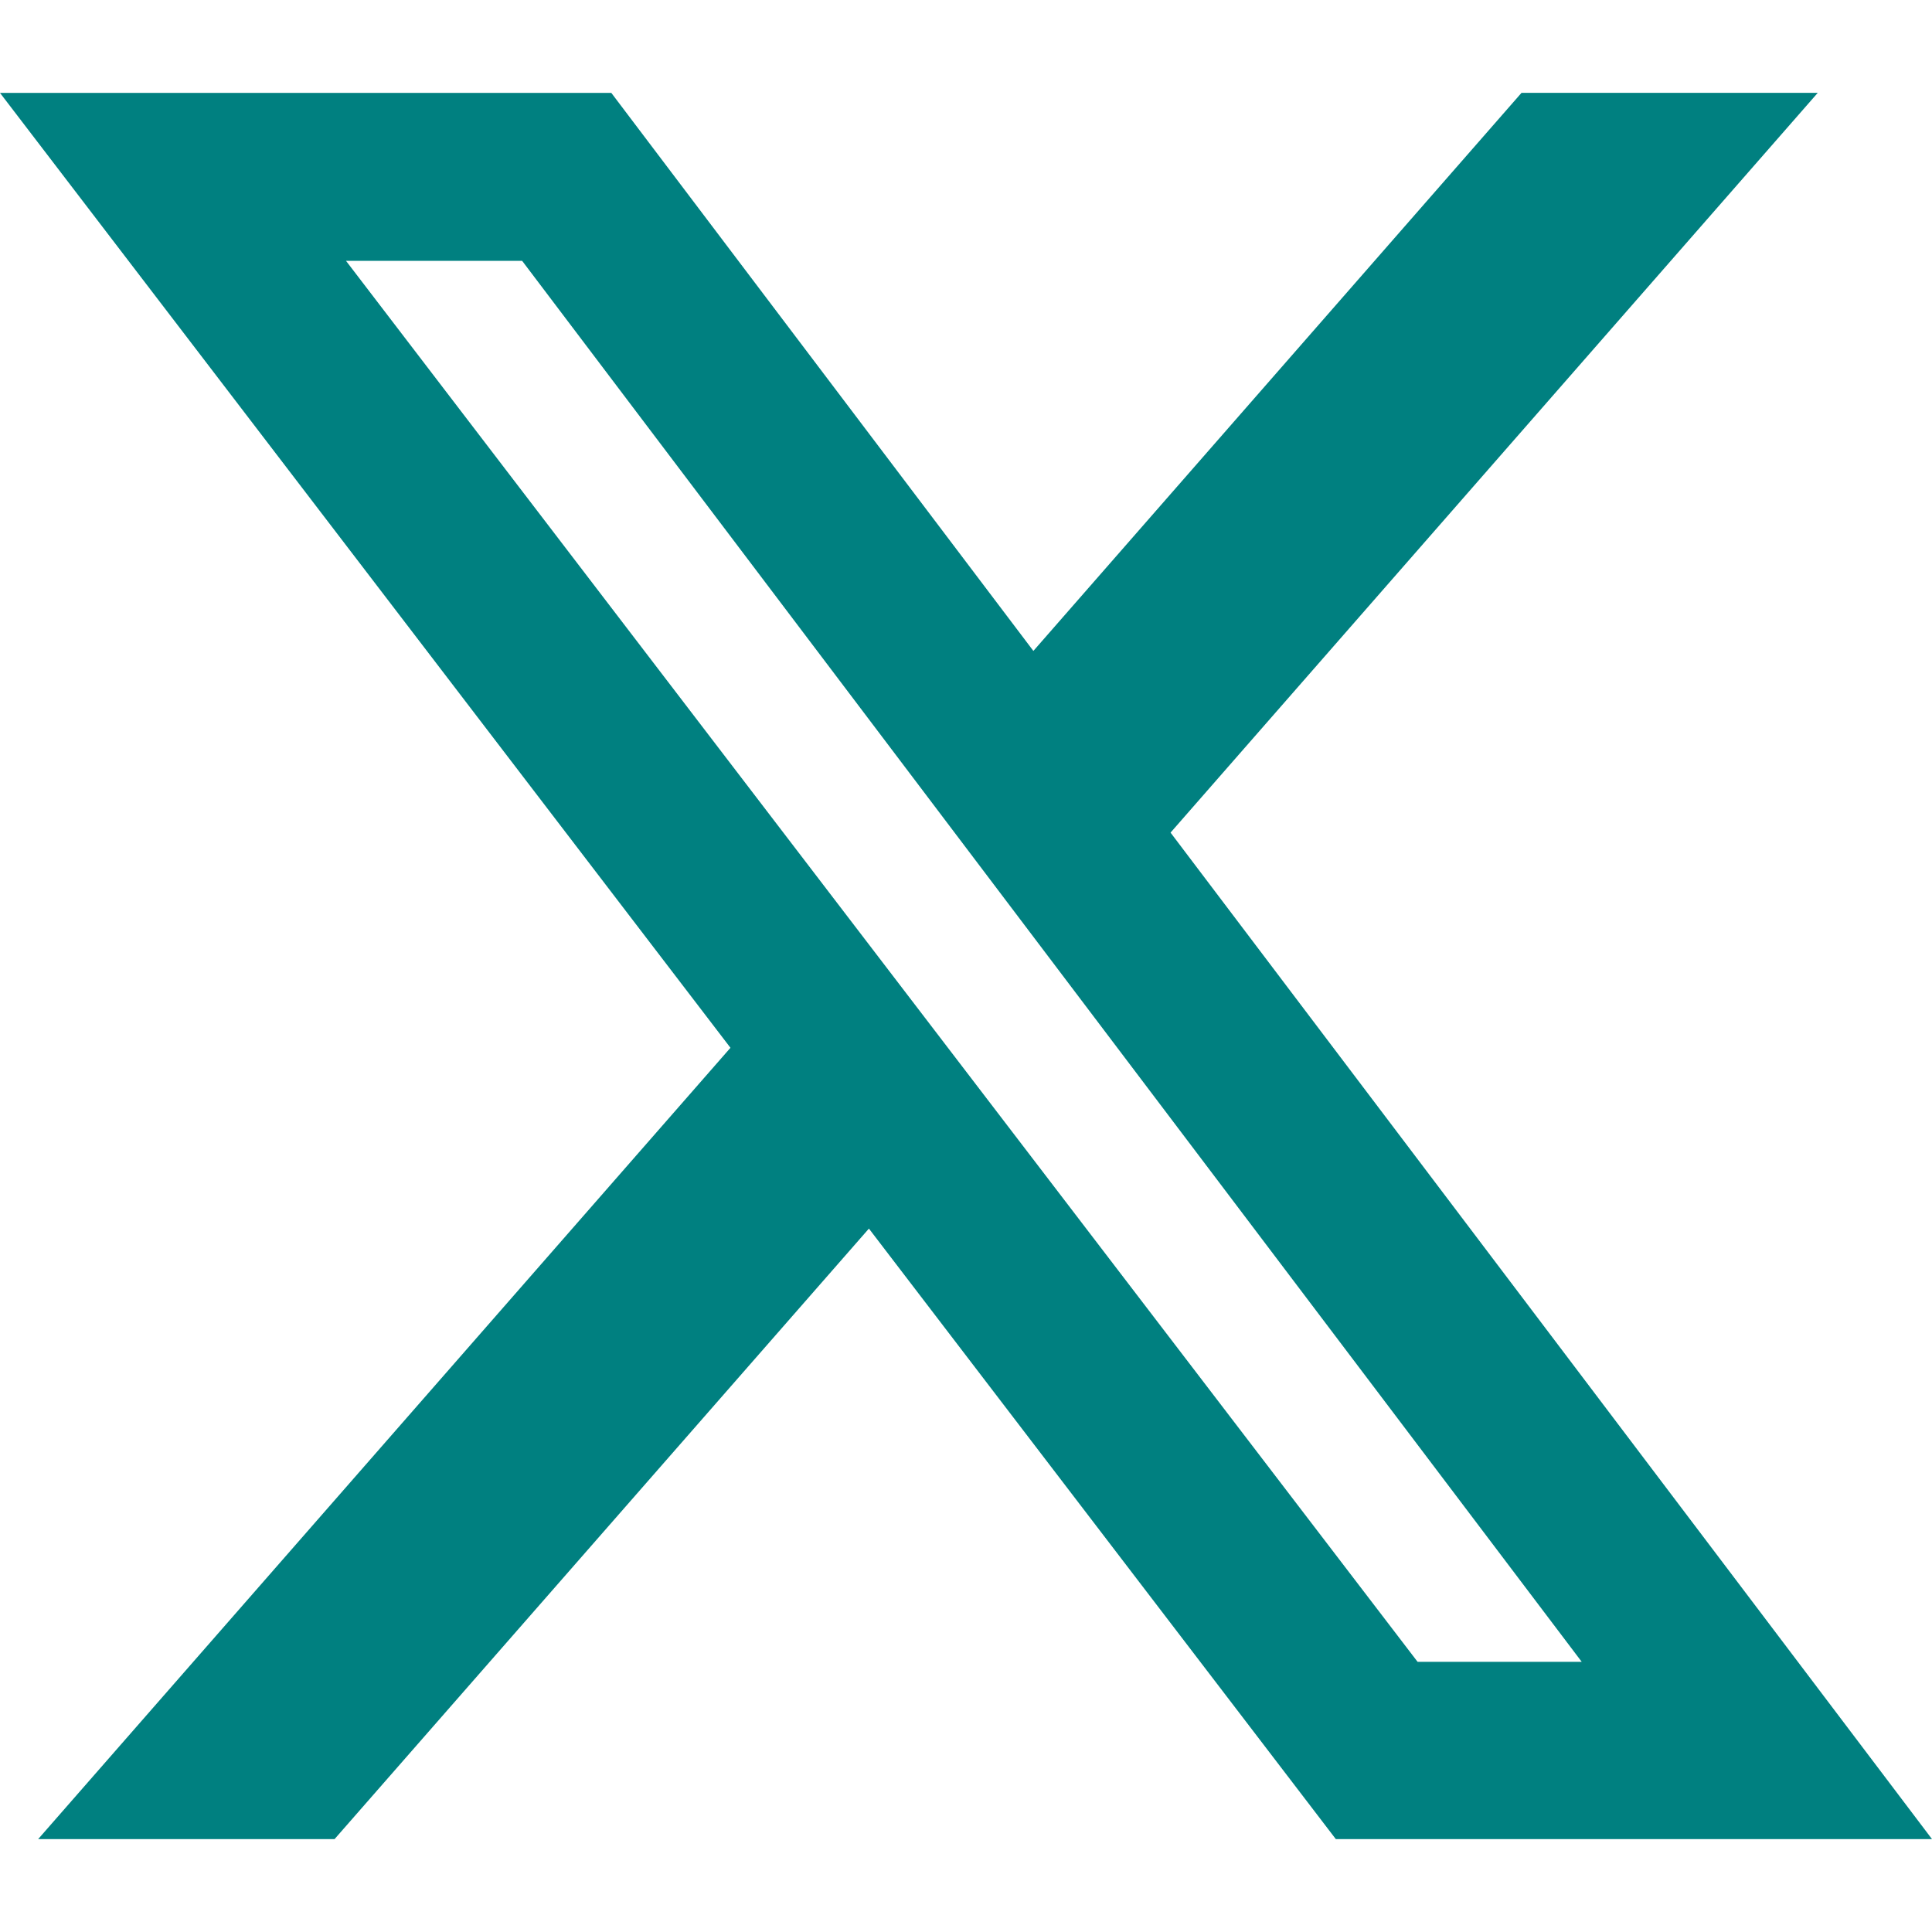
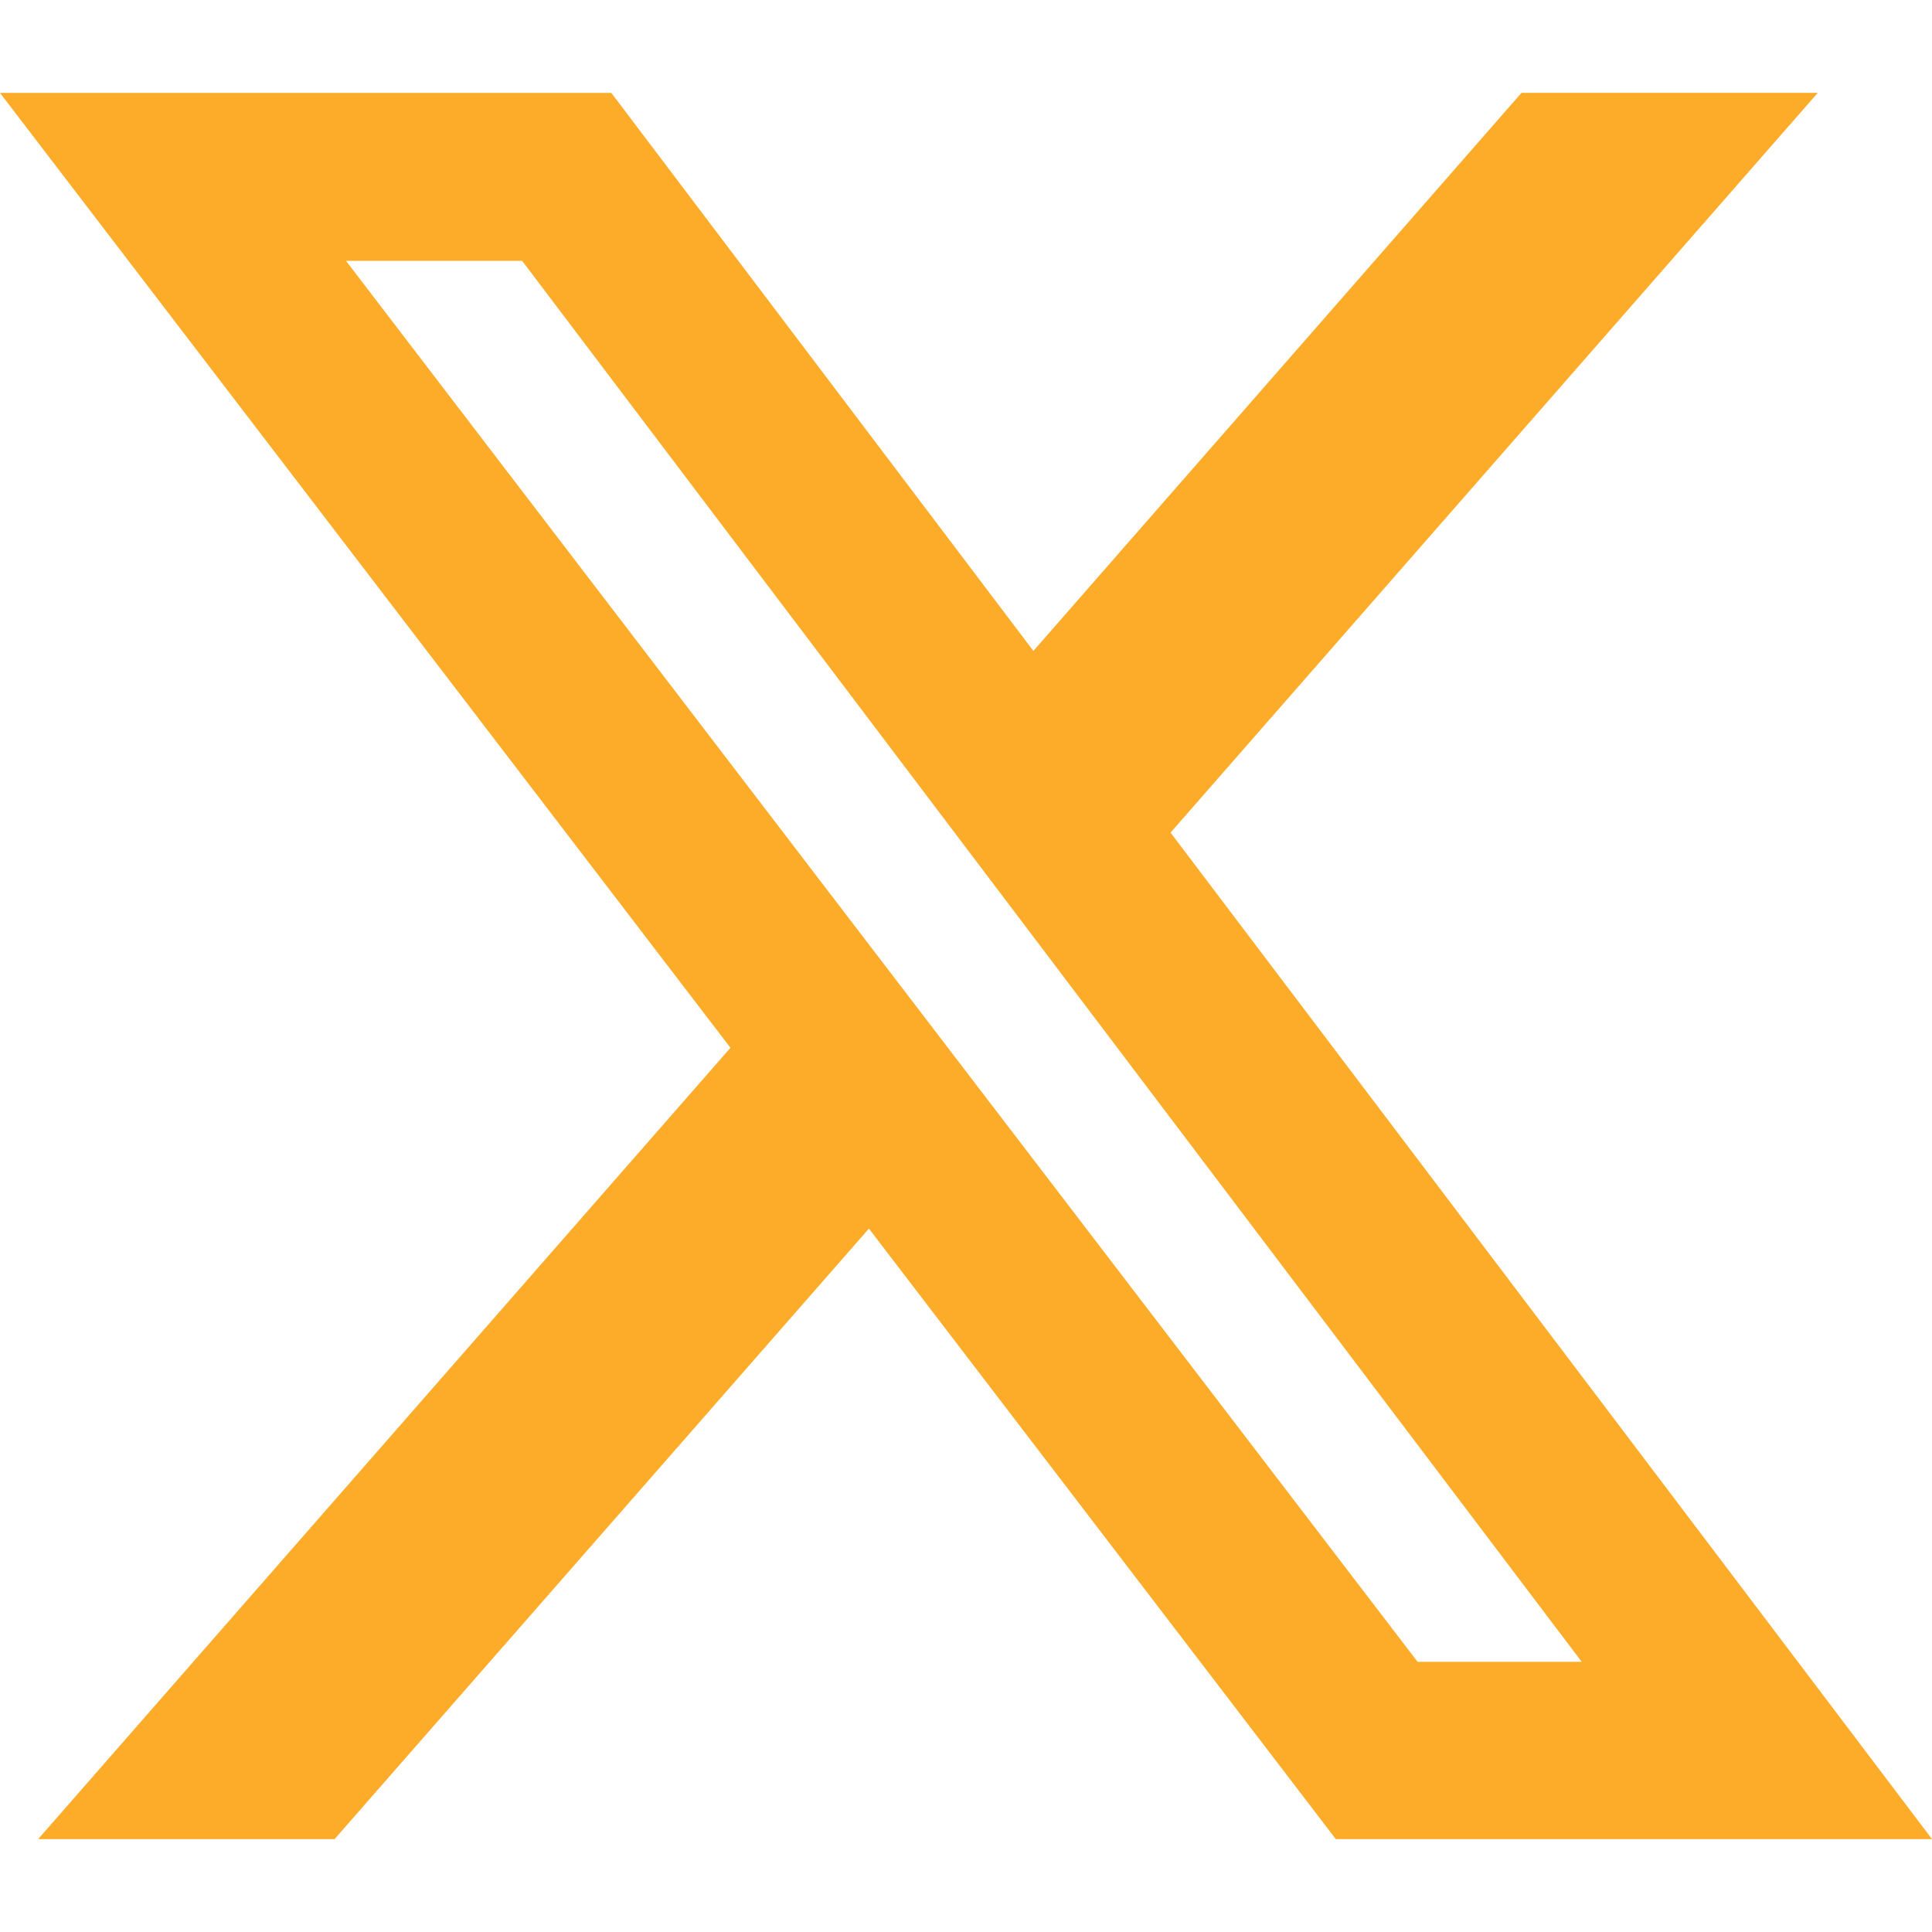
- <svg xmlns="http://www.w3.org/2000/svg" role="img" fill="teal" viewBox="0 0 24 24">
+ <svg xmlns="http://www.w3.org/2000/svg" role="img" fill="#fcac29" viewBox="0 0 24 24">
  <path d="M18.901 1.153h3.68l-8.04 9.19L24 22.846h-7.406l-5.8-7.584-6.638 7.584H.474l8.6-9.83L0 1.154h7.594l5.243 6.932ZM17.61 20.644h2.039L6.486 3.24H4.298Z" />
</svg>
